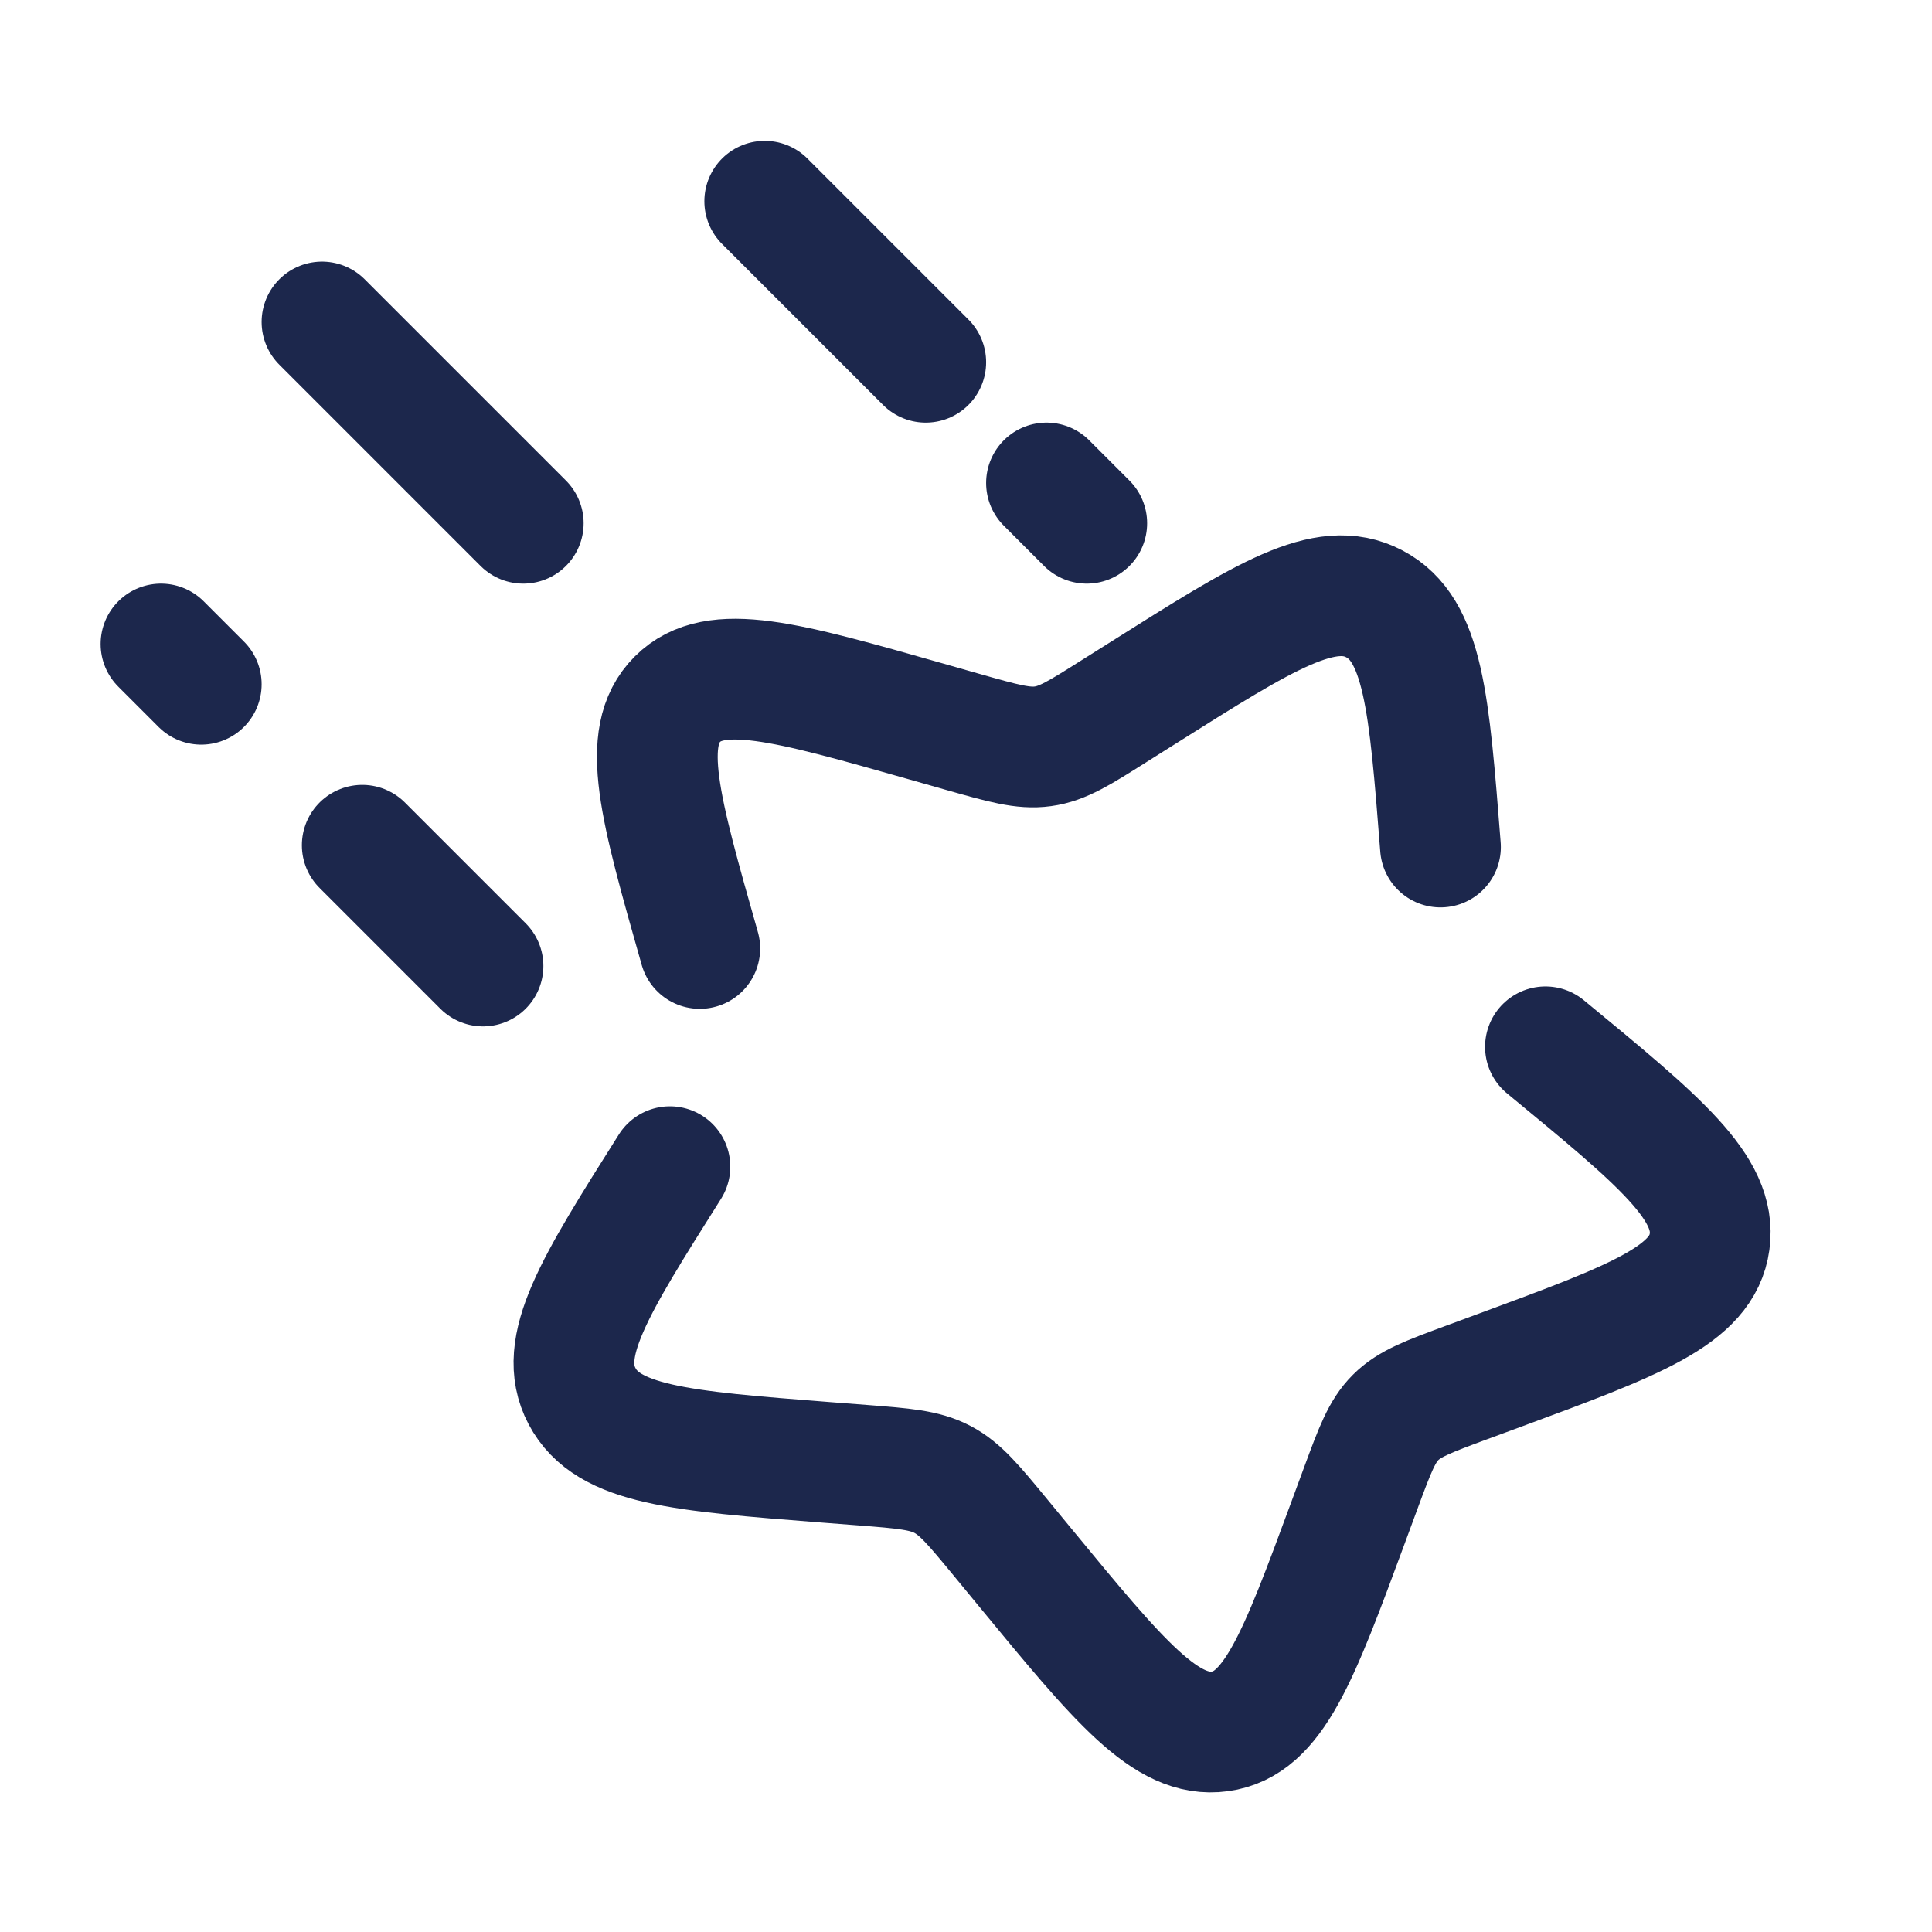
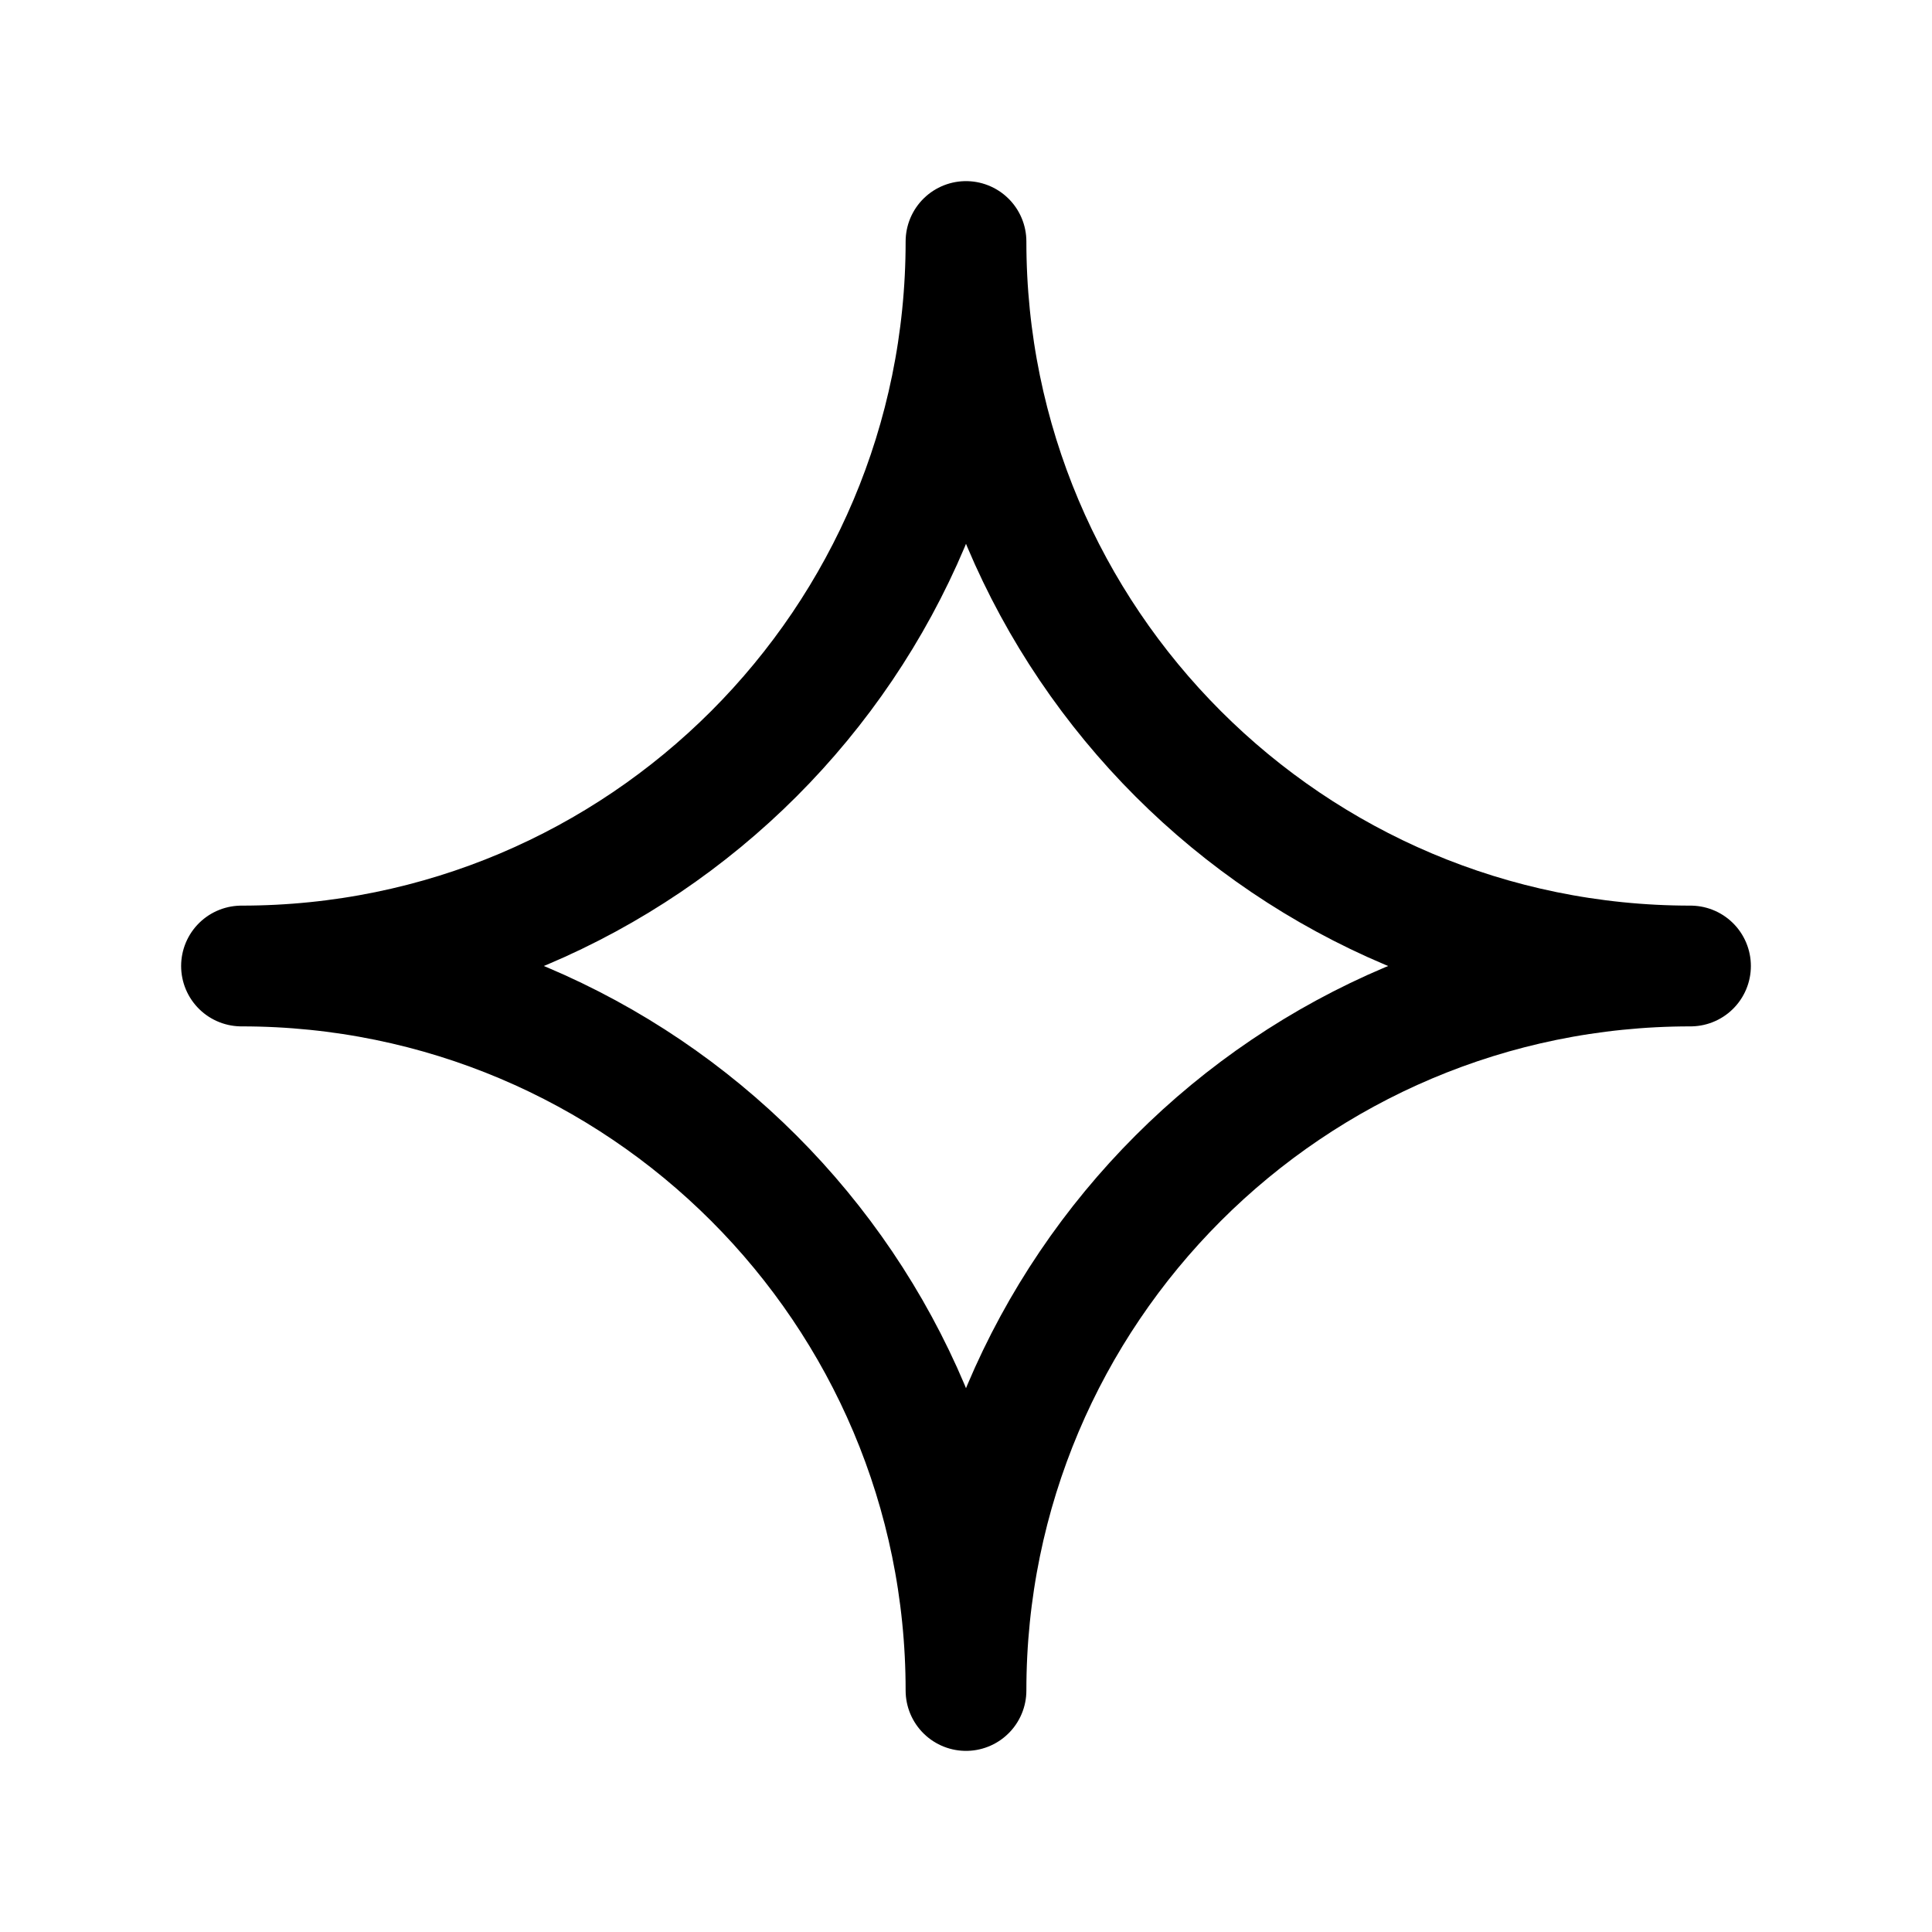
<svg xmlns="http://www.w3.org/2000/svg" width="800px" height="800px" viewBox="0 0 24 24" fill="none">
-   <path d="M8.322 14.493C7.38 15.986 6.909 16.733 7.23 17.343C7.551 17.954 8.451 18.024 10.251 18.165L10.717 18.201C11.229 18.241 11.485 18.261 11.708 18.378C11.932 18.496 12.098 18.698 12.431 19.102L12.733 19.469C13.903 20.89 14.487 21.6 15.154 21.508C15.821 21.417 16.129 20.585 16.744 18.92L16.903 18.489C17.078 18.016 17.165 17.779 17.337 17.608C17.509 17.436 17.745 17.349 18.218 17.174L18.649 17.015C20.314 16.4 21.146 16.092 21.237 15.425C21.329 14.758 20.619 14.174 19.198 13.004M17.894 10.522C17.753 8.722 17.683 7.822 17.072 7.501C16.462 7.18 15.715 7.651 14.222 8.593L13.836 8.836C13.412 9.104 13.2 9.238 12.955 9.271C12.711 9.305 12.462 9.234 11.964 9.093L11.511 8.964C9.76 8.466 8.884 8.217 8.415 8.686C7.946 9.155 8.195 10.03 8.693 11.782" stroke="#1C274C" stroke-width="1.5" stroke-linecap="round" />
-   <path d="M13.5 6.5L13 6M9.5 2.5L11.5 4.5" stroke="#1C274C" stroke-width="1.5" stroke-linecap="round" />
-   <path d="M6.5 6.5L4 4" stroke="#1C274C" stroke-width="1.5" stroke-linecap="round" />
-   <path d="M6 12L4.5 10.5M2 8L2.5 8.5" stroke="#1C274C" stroke-width="1.5" stroke-linecap="round" />
+   <path d="M12 3C12 7.971 16.029 12 21 12C16.029 12 12 16.029 12 21C12 16.029 7.971 12 3 12C7.971 12 12 7.971 12 3Z" stroke="#000000" stroke-width="1.5" stroke-linecap="round" stroke-linejoin="round" />
</svg>
